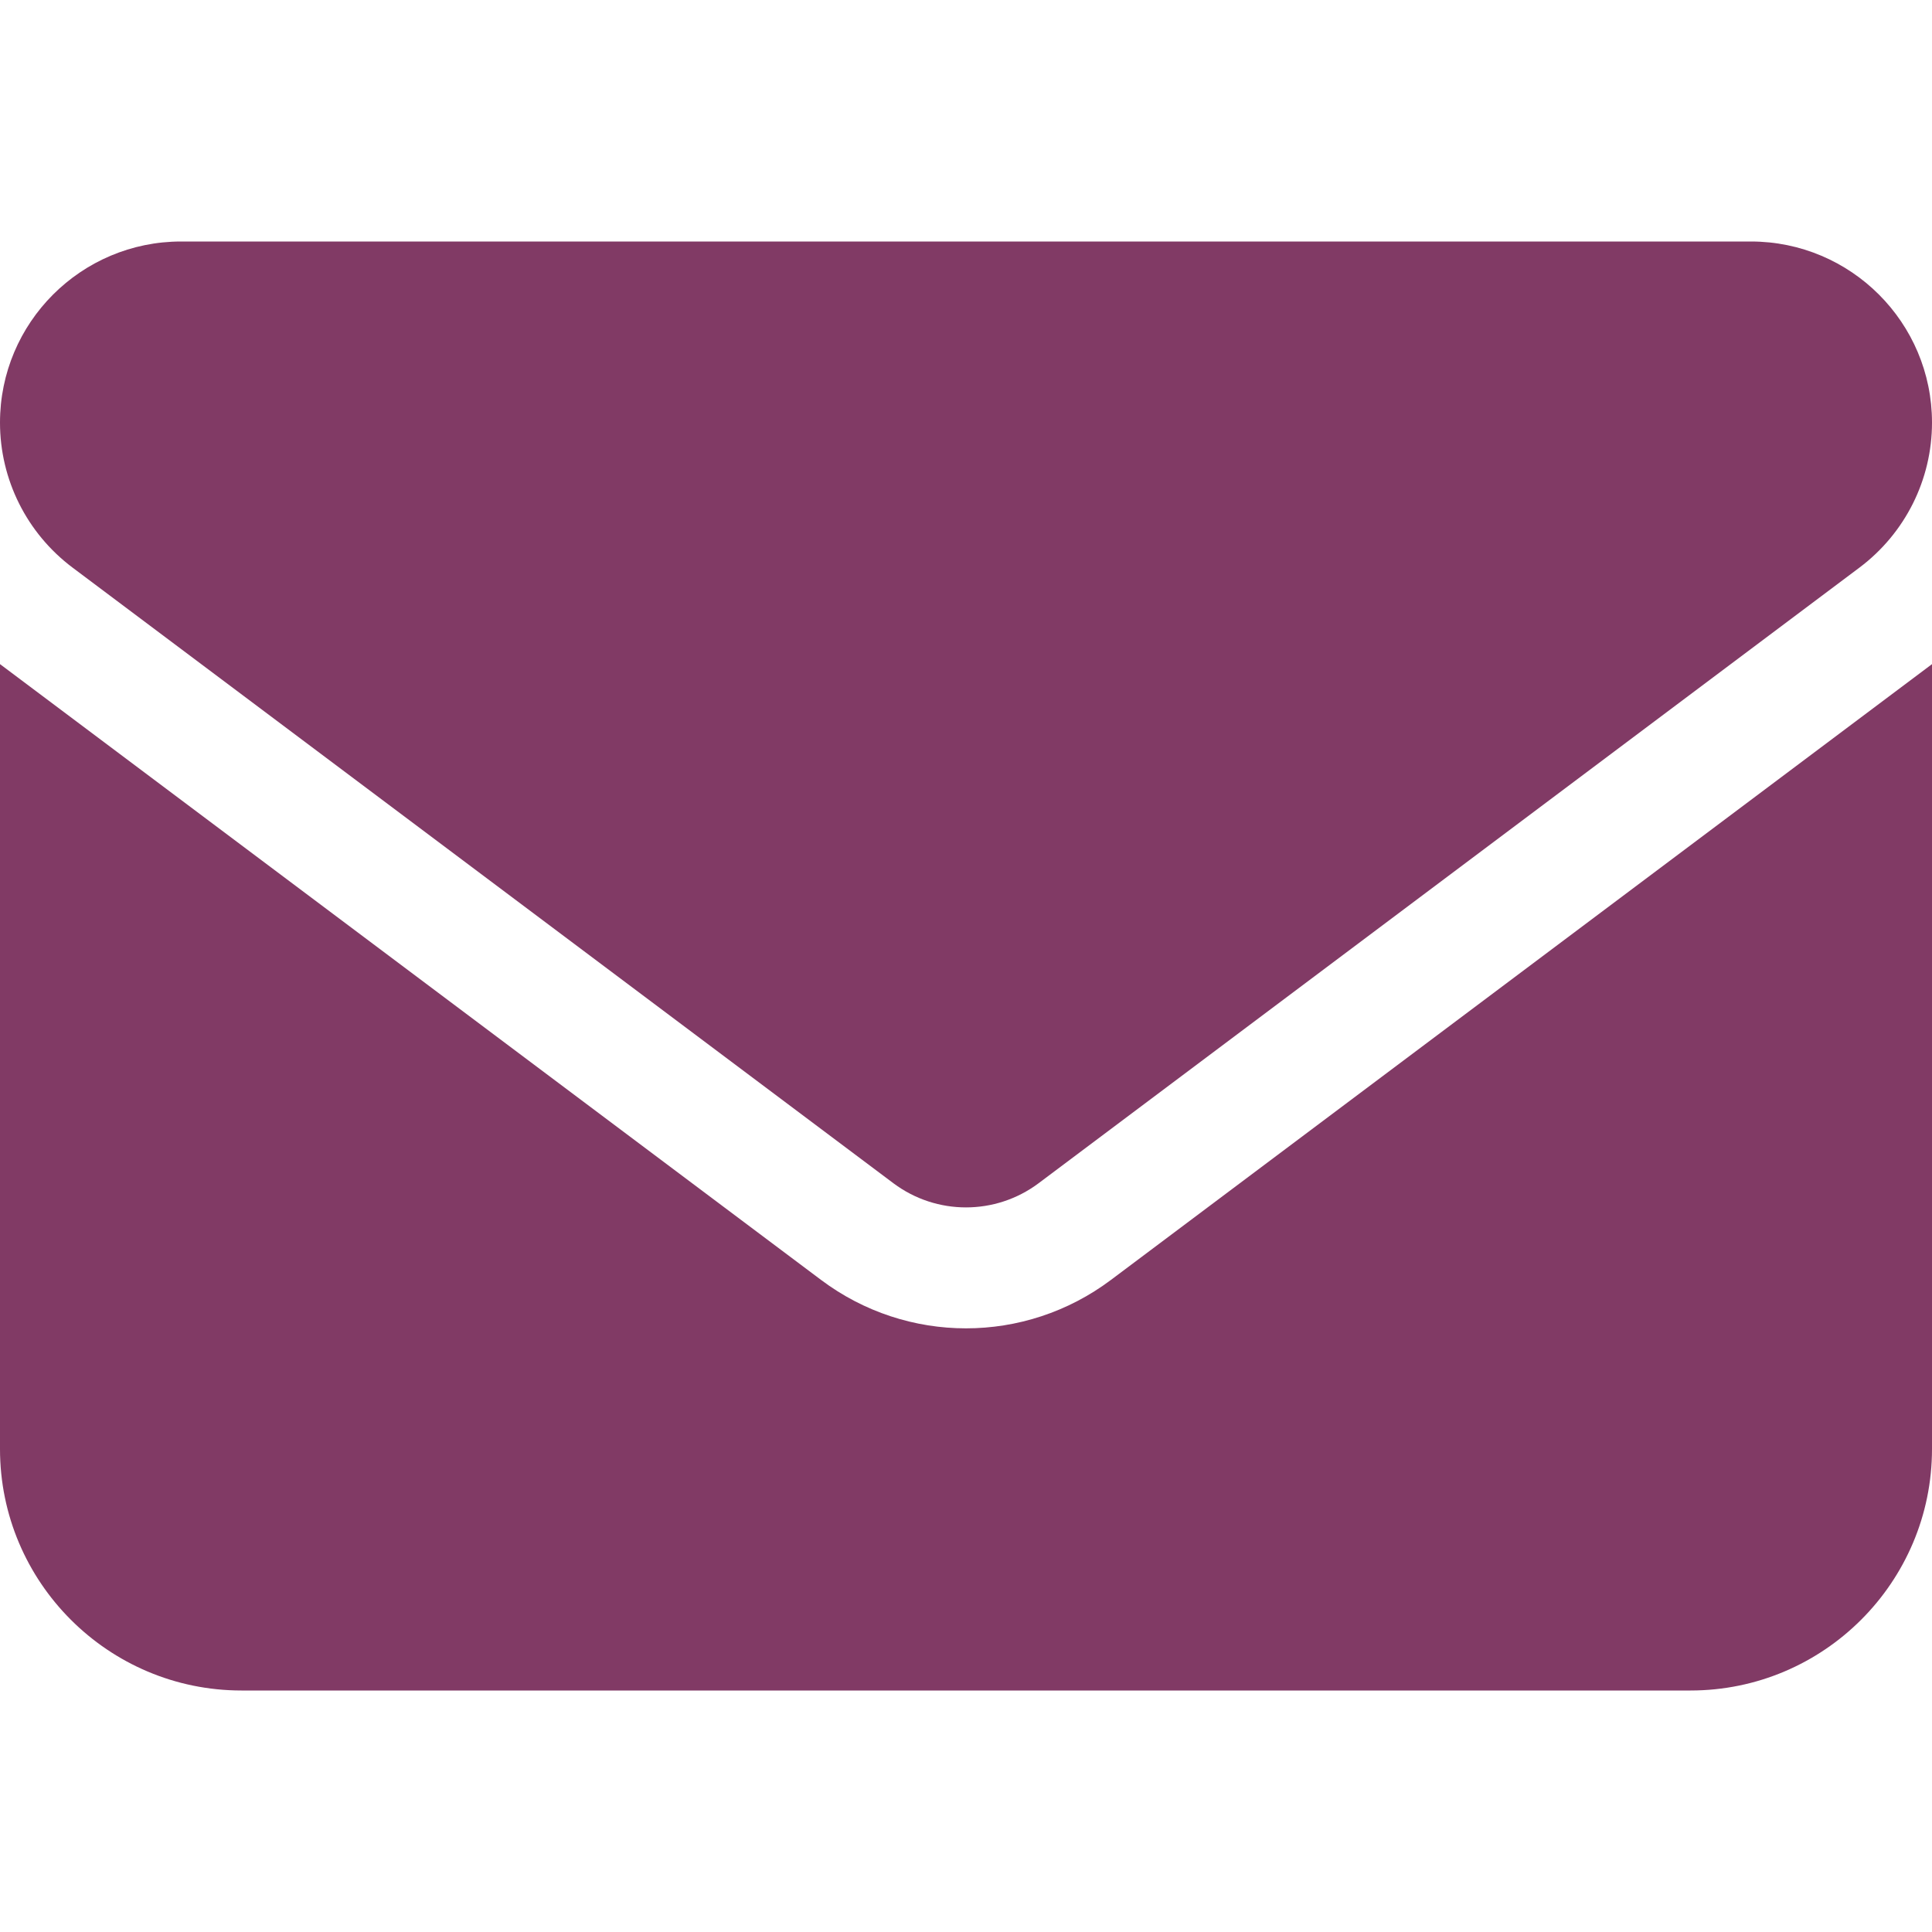
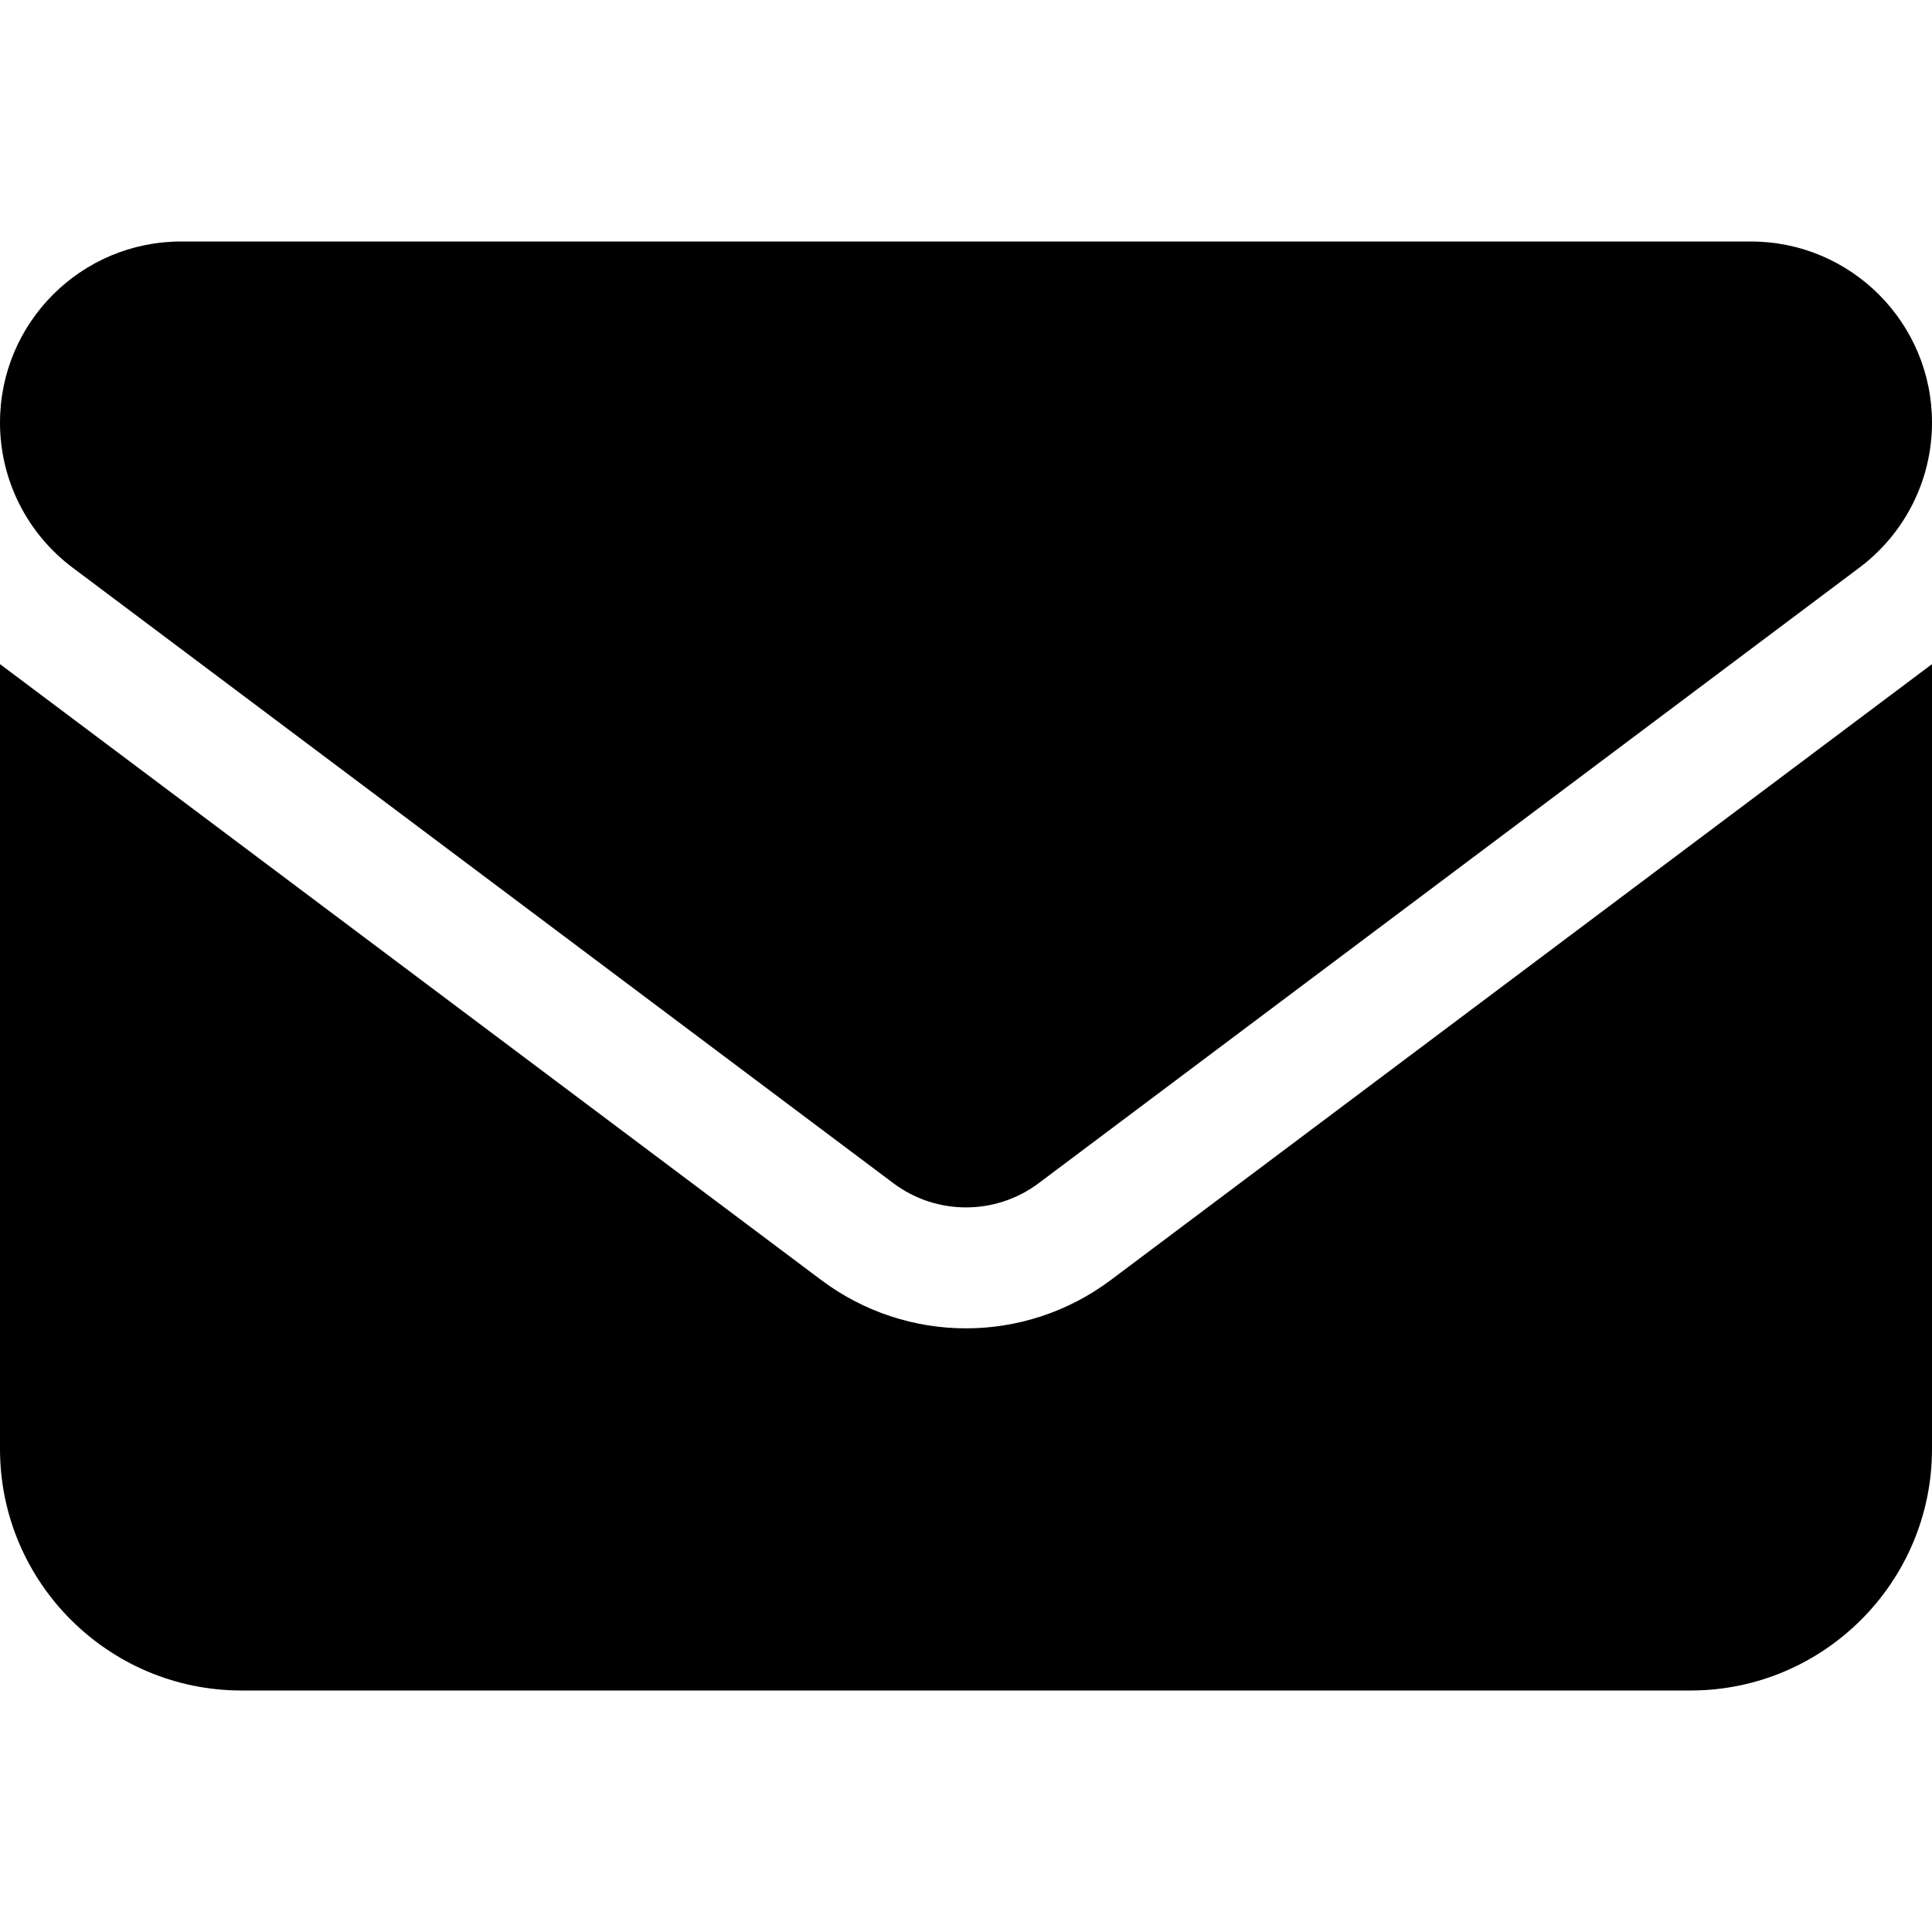
- <svg xmlns="http://www.w3.org/2000/svg" viewBox="0 0 512 512" fill="#813a65">
+ <svg xmlns="http://www.w3.org/2000/svg" viewBox="0 0 512 512" fill="#000000">
  <path d="M48 64C21.5 64 0 85.5 0 112c0 15.1 7.1 29.3 19.2 38.4L236.8 313.6c11.4 8.5 27 8.5 38.4 0L492.8 150.4c12.1-9.1 19.2-23.3 19.2-38.4c0-26.5-21.5-48-48-48H48zM0 176V384c0 35.3 28.7 64 64 64H448c35.3 0 64-28.7 64-64V176L294.4 339.2c-22.8 17.1-54 17.1-76.8 0L0 176z" />
</svg>
